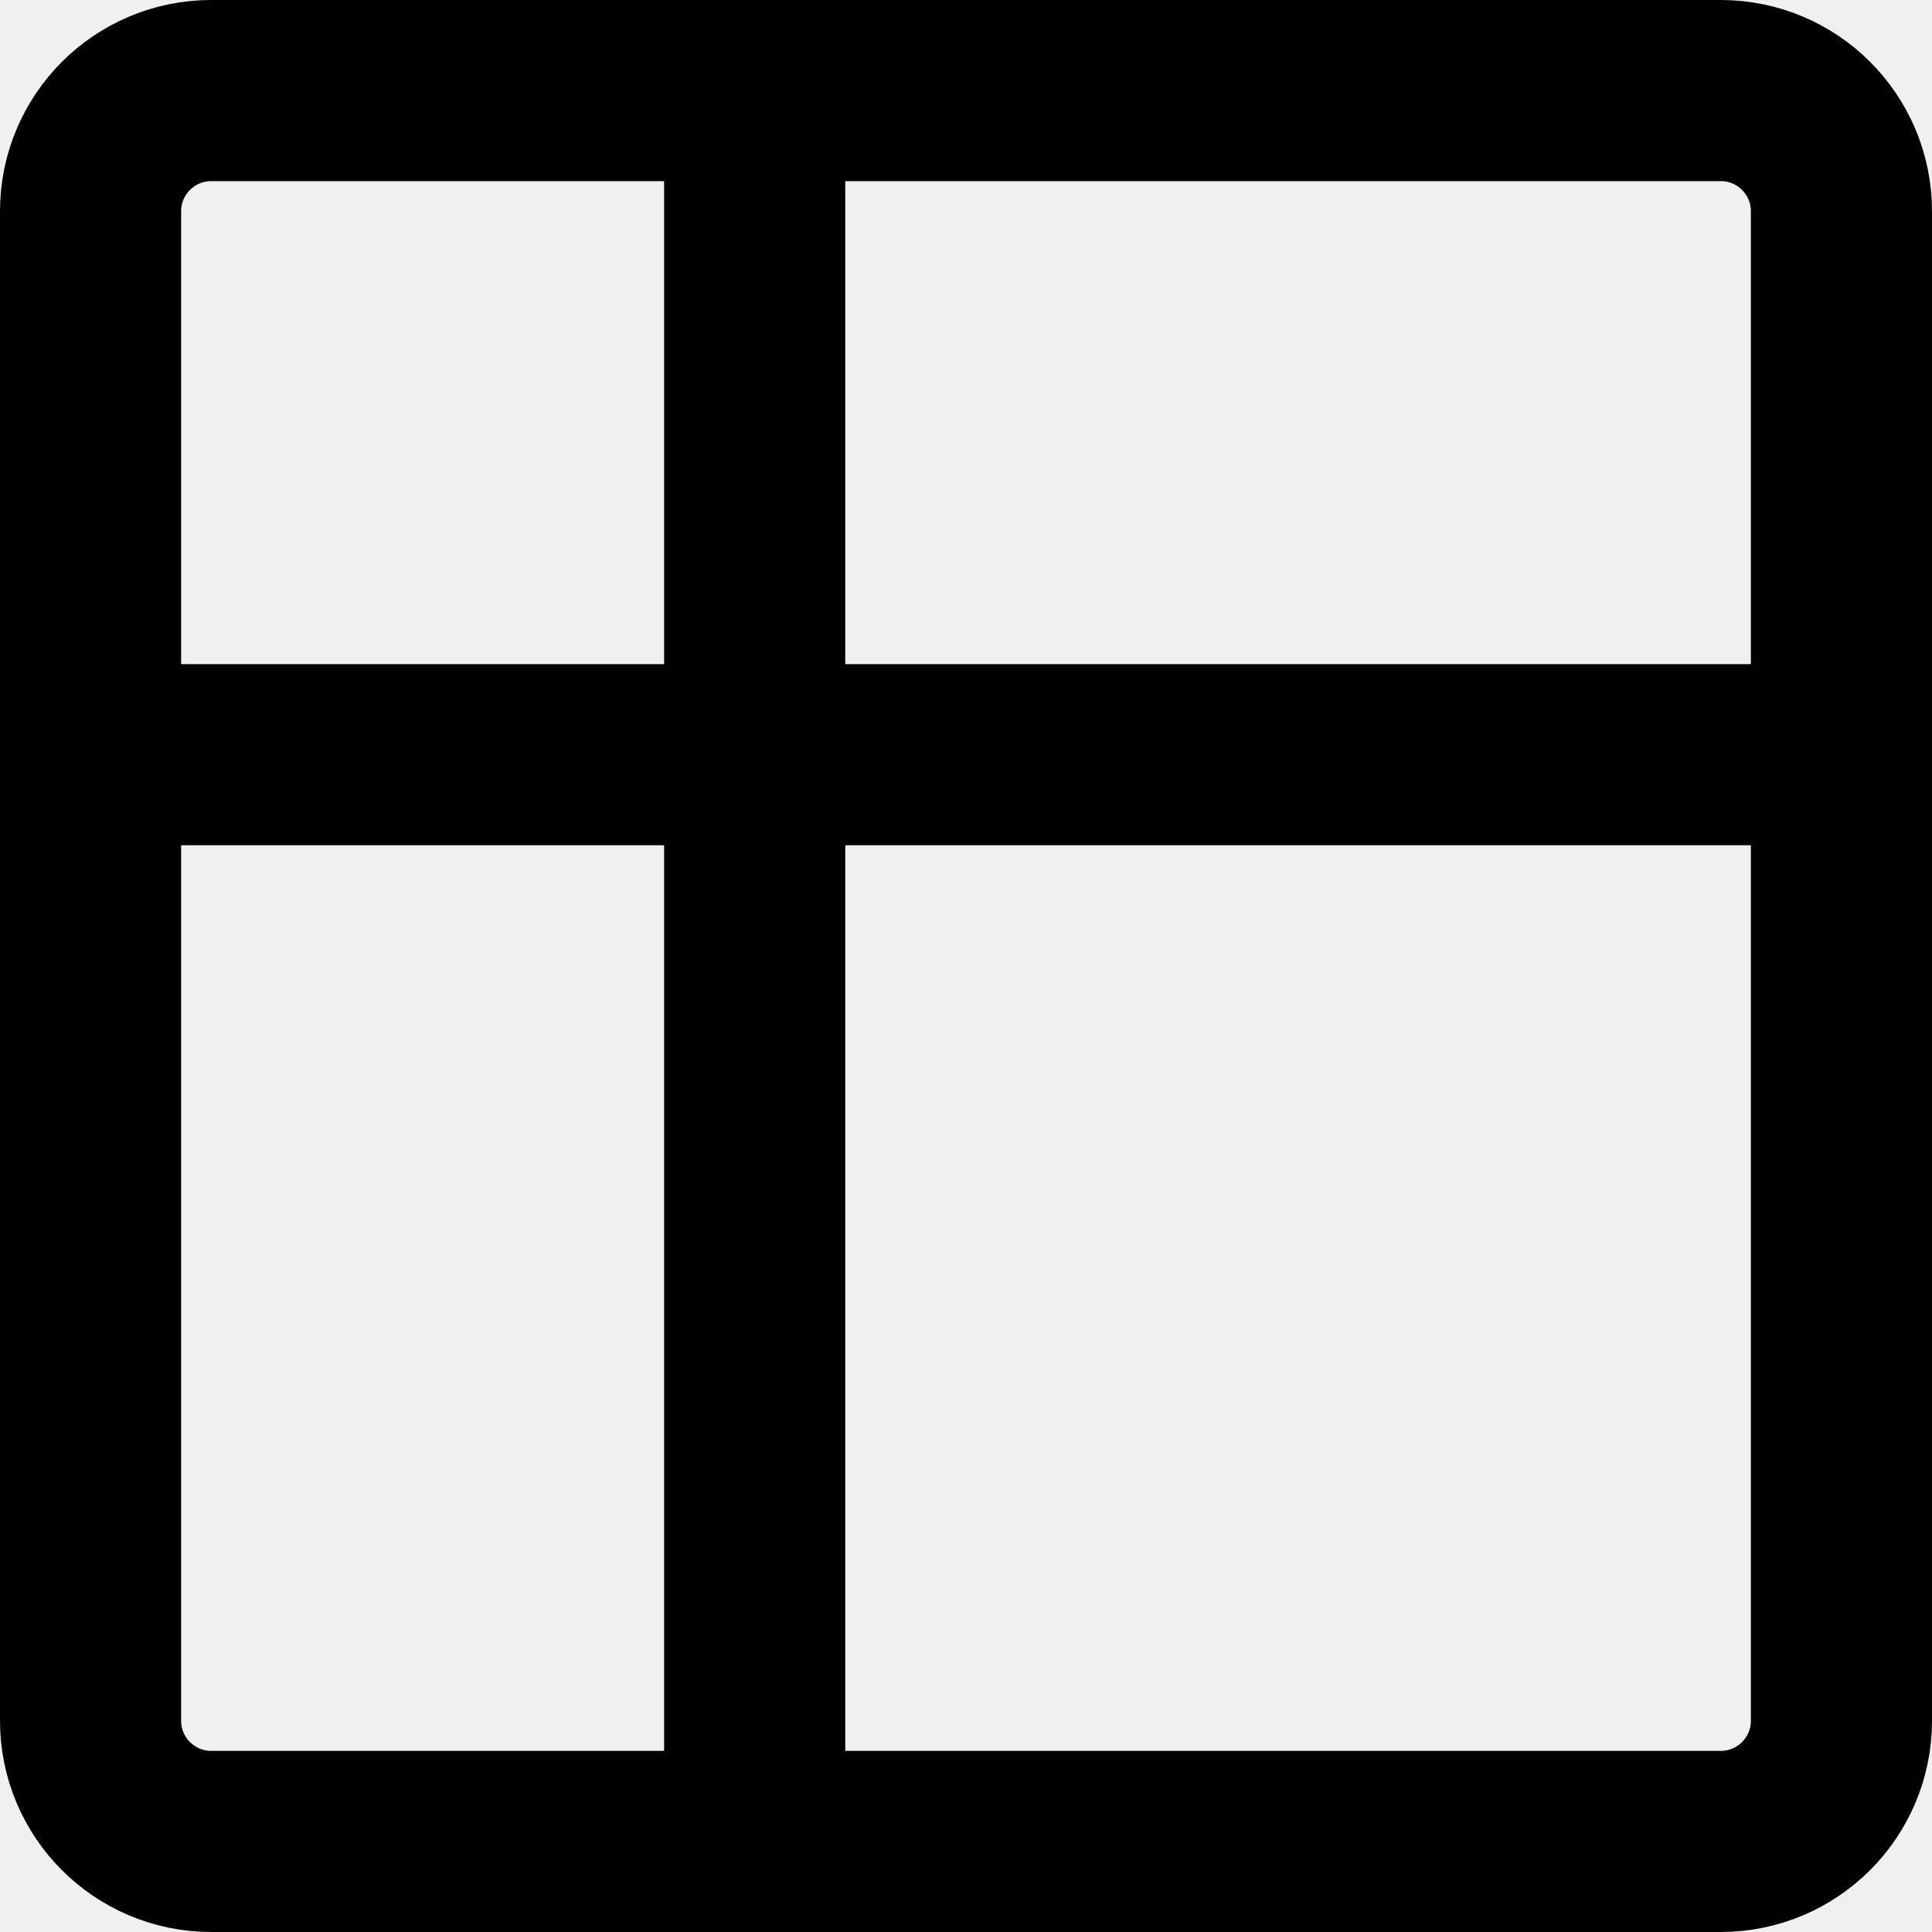
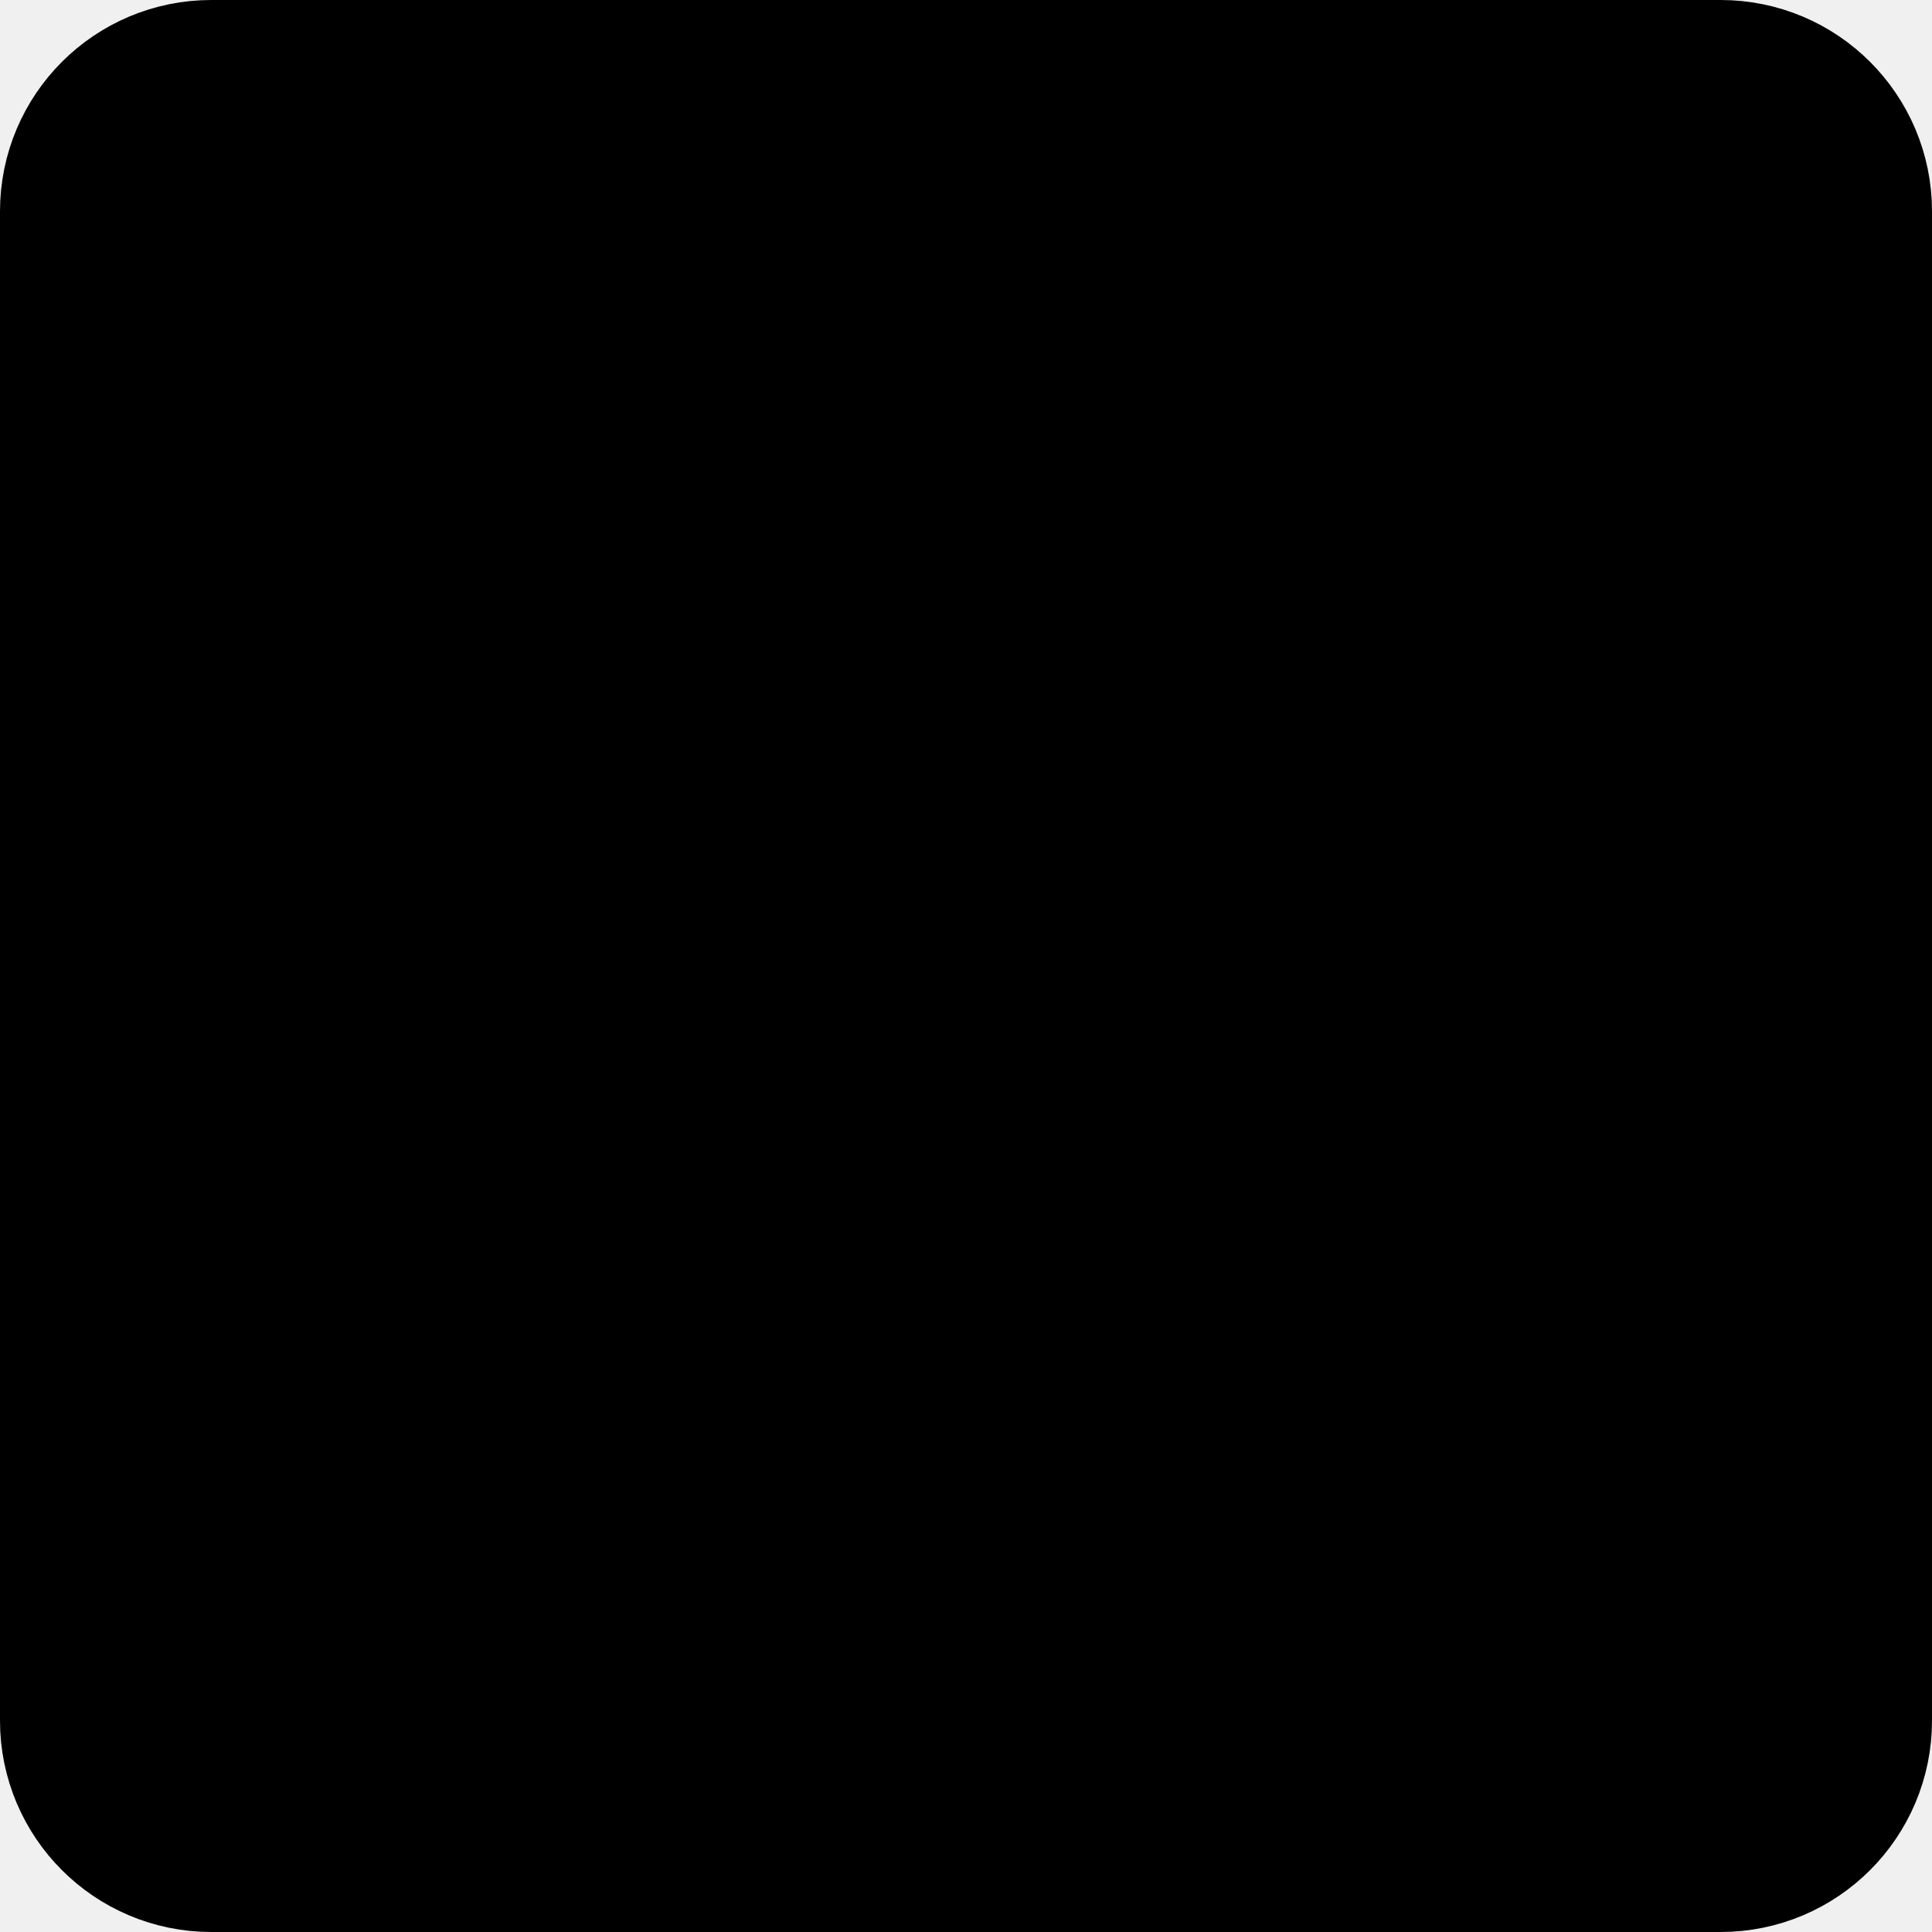
- <svg xmlns="http://www.w3.org/2000/svg" width="32" height="32" viewBox="0 0 32 32" fill="none">
-   <g clip-path="url(#clip0)">
-     <path d="M28.5 1.5H3.5C2.395 1.5 1.5 2.395 1.5 3.5V28.5C1.5 29.605 2.395 30.5 3.5 30.5H28.5C29.605 30.5 30.5 29.605 30.5 28.5V3.5C30.5 2.395 29.605 1.5 28.5 1.5Z" stroke="black" stroke-width="3" stroke-linecap="round" />
-     <path d="M12.5 1.5L12.5 31" stroke="black" stroke-width="3" stroke-linecap="round" />
-     <path d="M29.75 12.5L0.25 12.5" stroke="black" stroke-width="3" stroke-linecap="round" />
-   </g>
-   <defs>
-     <clipPath id="clip0">
-       <rect width="32" height="32" fill="white" />
-     </clipPath>
-   </defs>
+ <svg xmlns="http://www.w3.org/2000/svg" width="32" height="32" viewBox="0 0 32 32">
+   <path stroke="#000" stroke-linecap="round" stroke-width="3" d="M28.5 1.5h-25a2 2 0 00-2 2v25a2 2 0 002 2h25a2 2 0 002-2v-25a2 2 0 00-2-2zm-16 0V31m17.25-18.5H.25" />
</svg>
